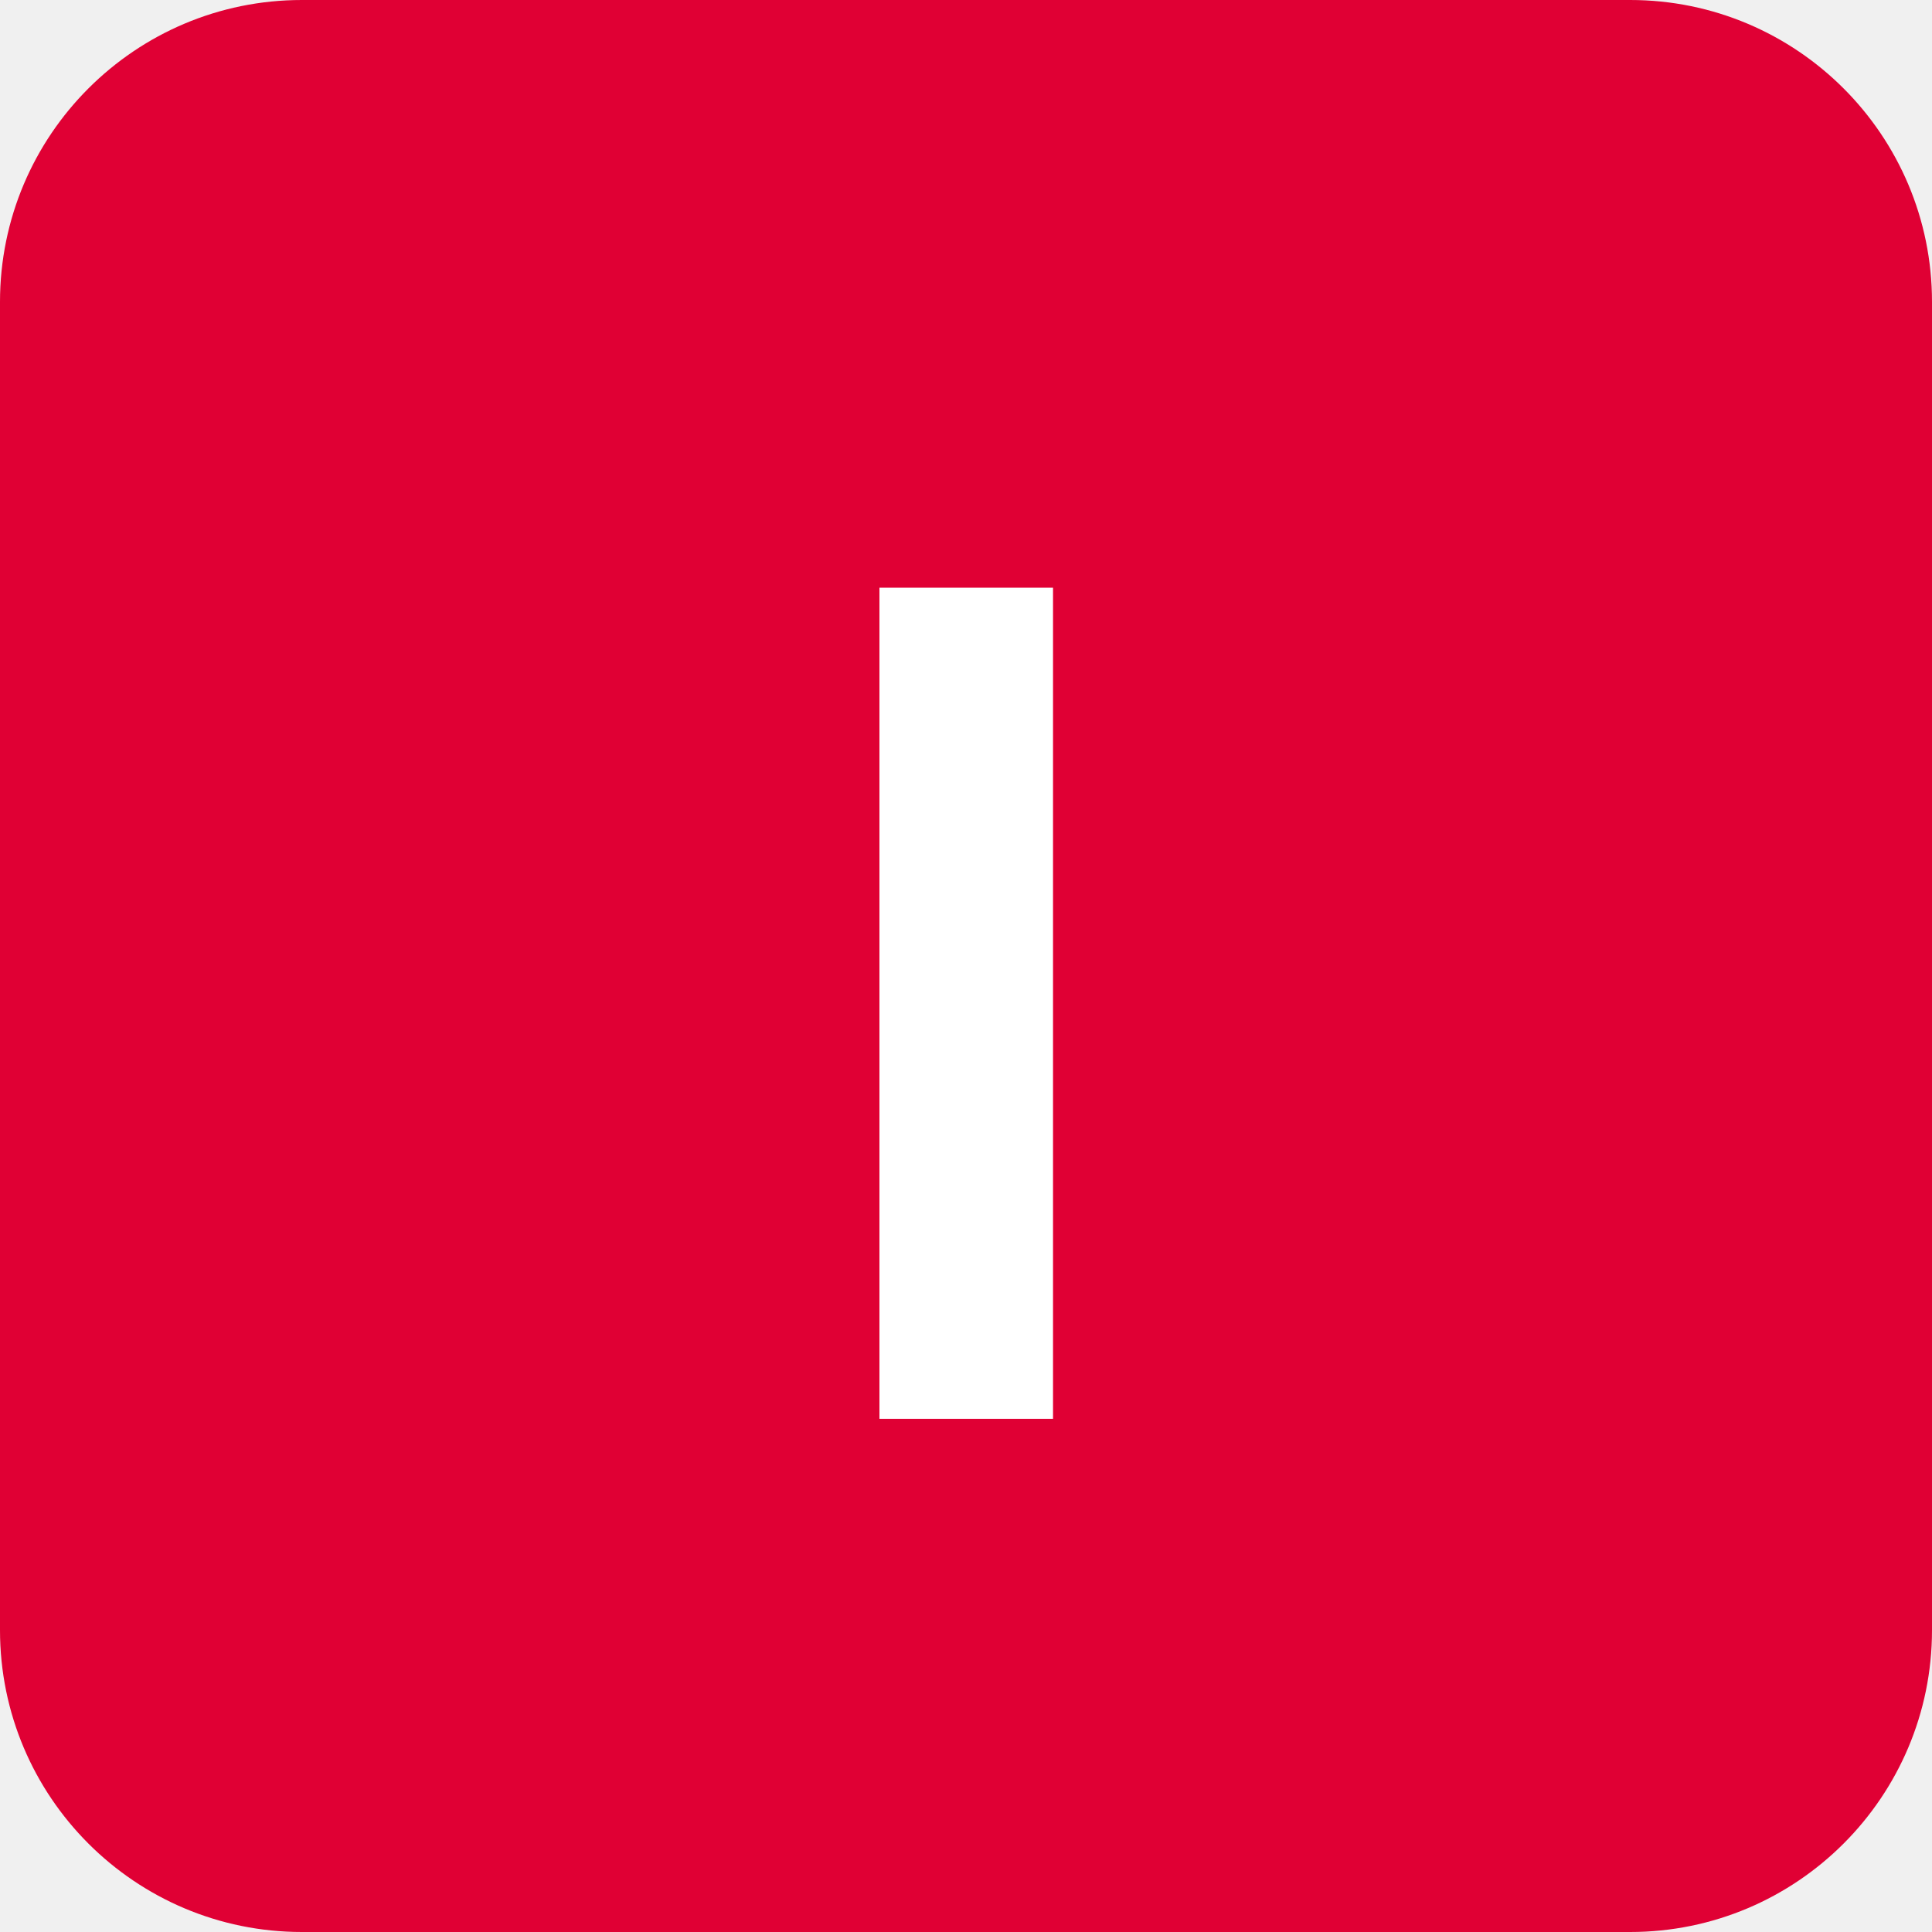
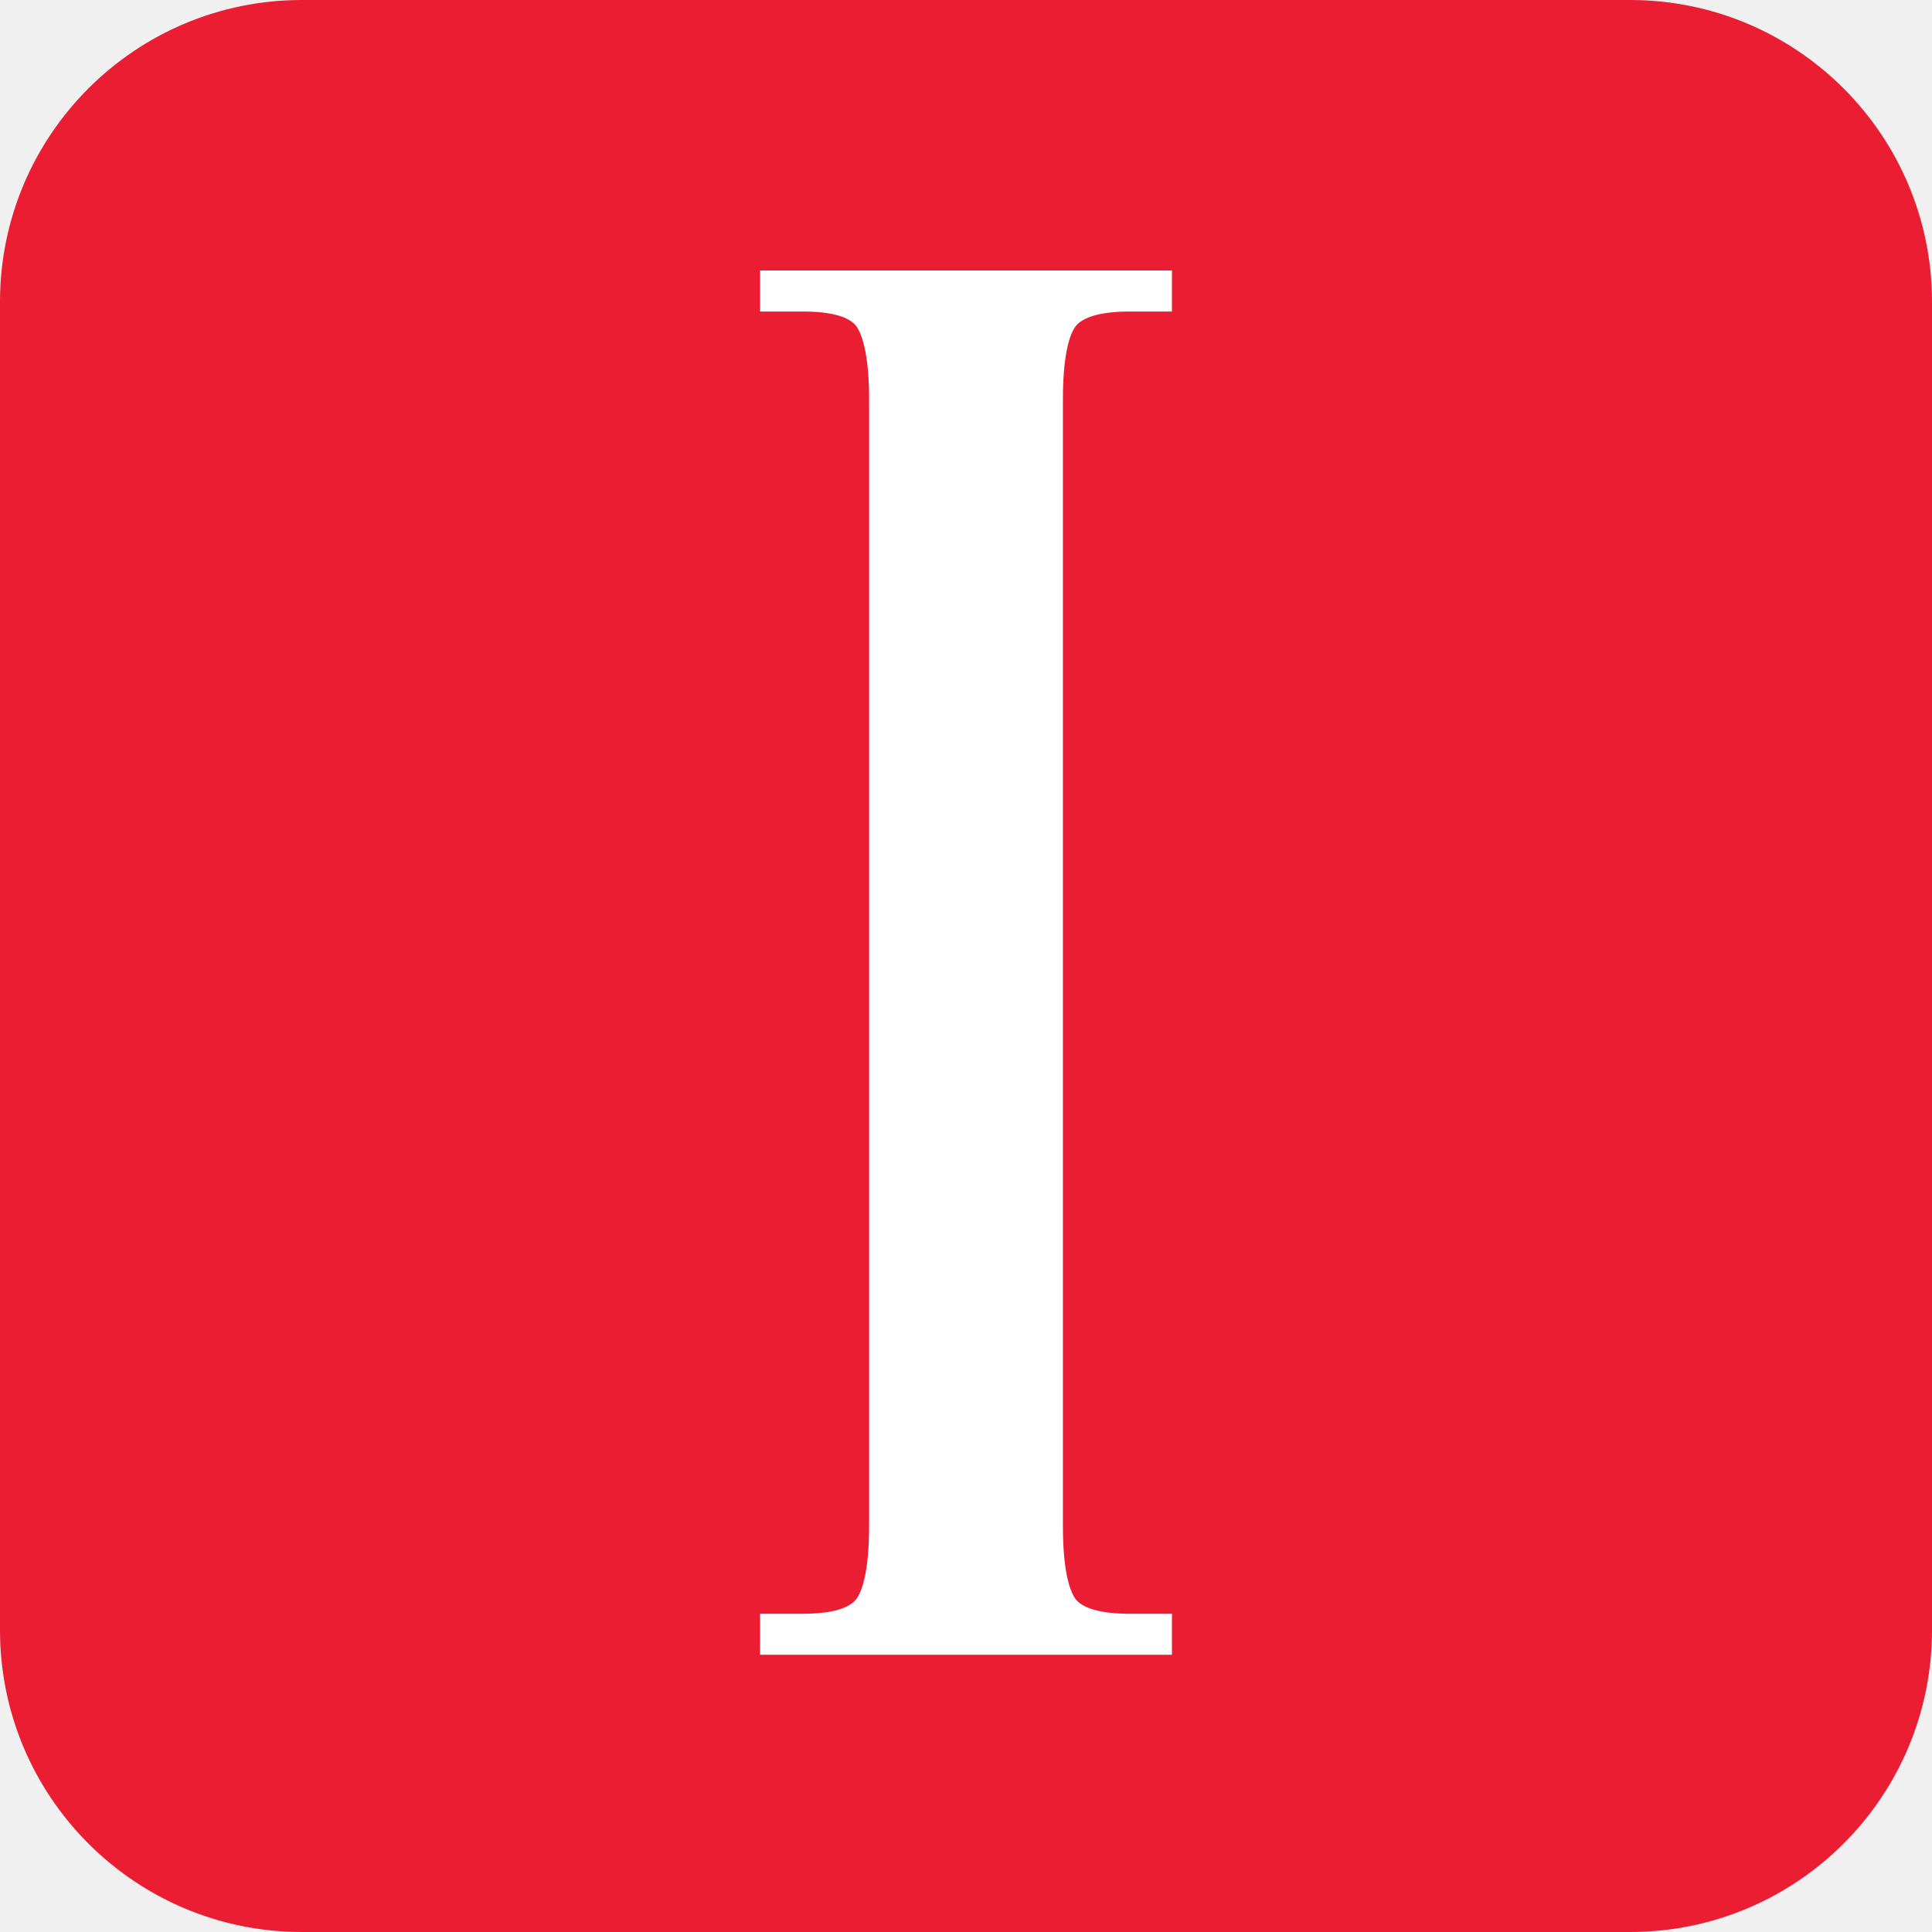
- <svg xmlns="http://www.w3.org/2000/svg" viewBox="0 0 32 32">
-   <rect width="32" height="32" fill="#E00034" rx="5" />
-   <text x="16" y="23.5" font-family="Arial, sans-serif" font-size="20" font-weight="900" fill="#ffffff" text-anchor="middle" letter-spacing="-1">I</text>
+ <svg xmlns="http://www.w3.org/2000/svg" viewBox="0 0 32 32" width="32" height="32">
+   <rect width="32" height="32" rx="5" fill="#EB1D33" />
+   <g fill="#ffffff" transform="translate(12.393 4.047) scale(0.33823)">
+     <path d="M.58,3.29h2.09c1.42,0,2.35.26,2.68.8.25.43.57,1.37.57,3.52v55.14c0,2.15-.32,3.11-.57,3.51-.33.53-1.25.8-2.68.8H.58v2.01h20.17v-2.01h-2.09c-1.43,0-2.36-.28-2.68-.79-.26-.42-.57-1.38-.57-3.52V7.61c0-2.15.31-3.12.57-3.52.32-.52,1.27-.8,2.68-.8h2.09V1.28H.58v2Z" />
+   </g>
</svg>
